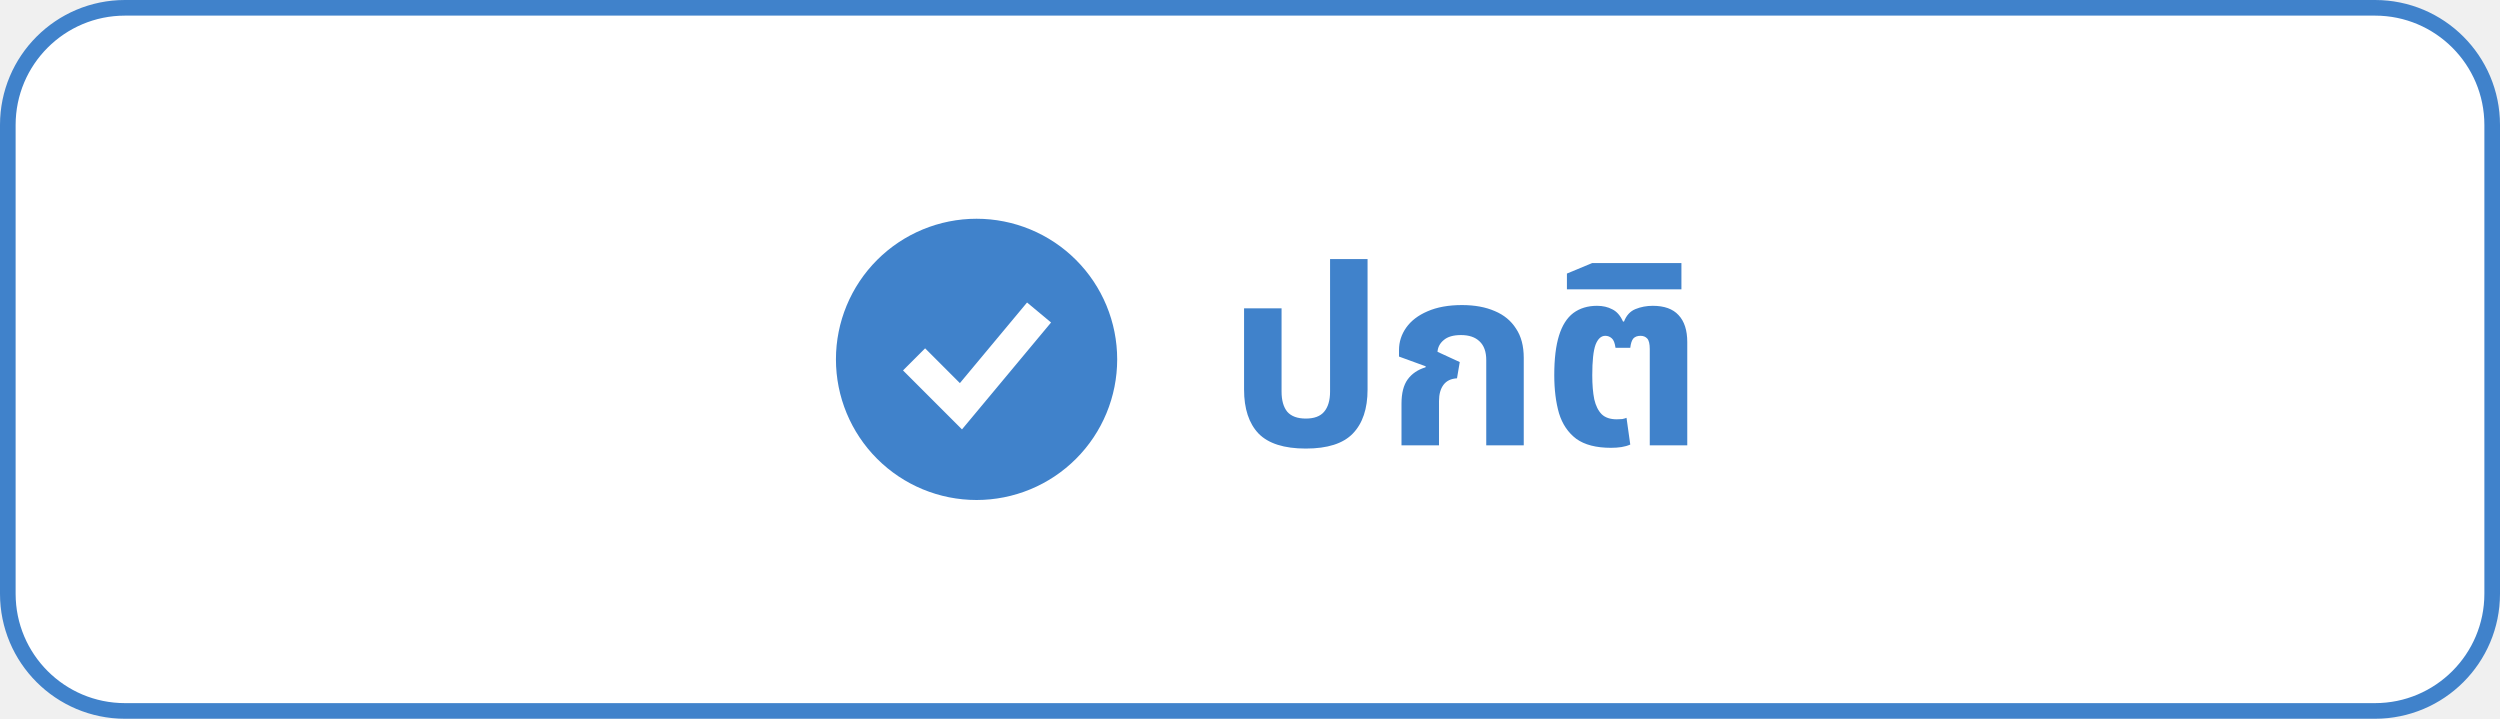
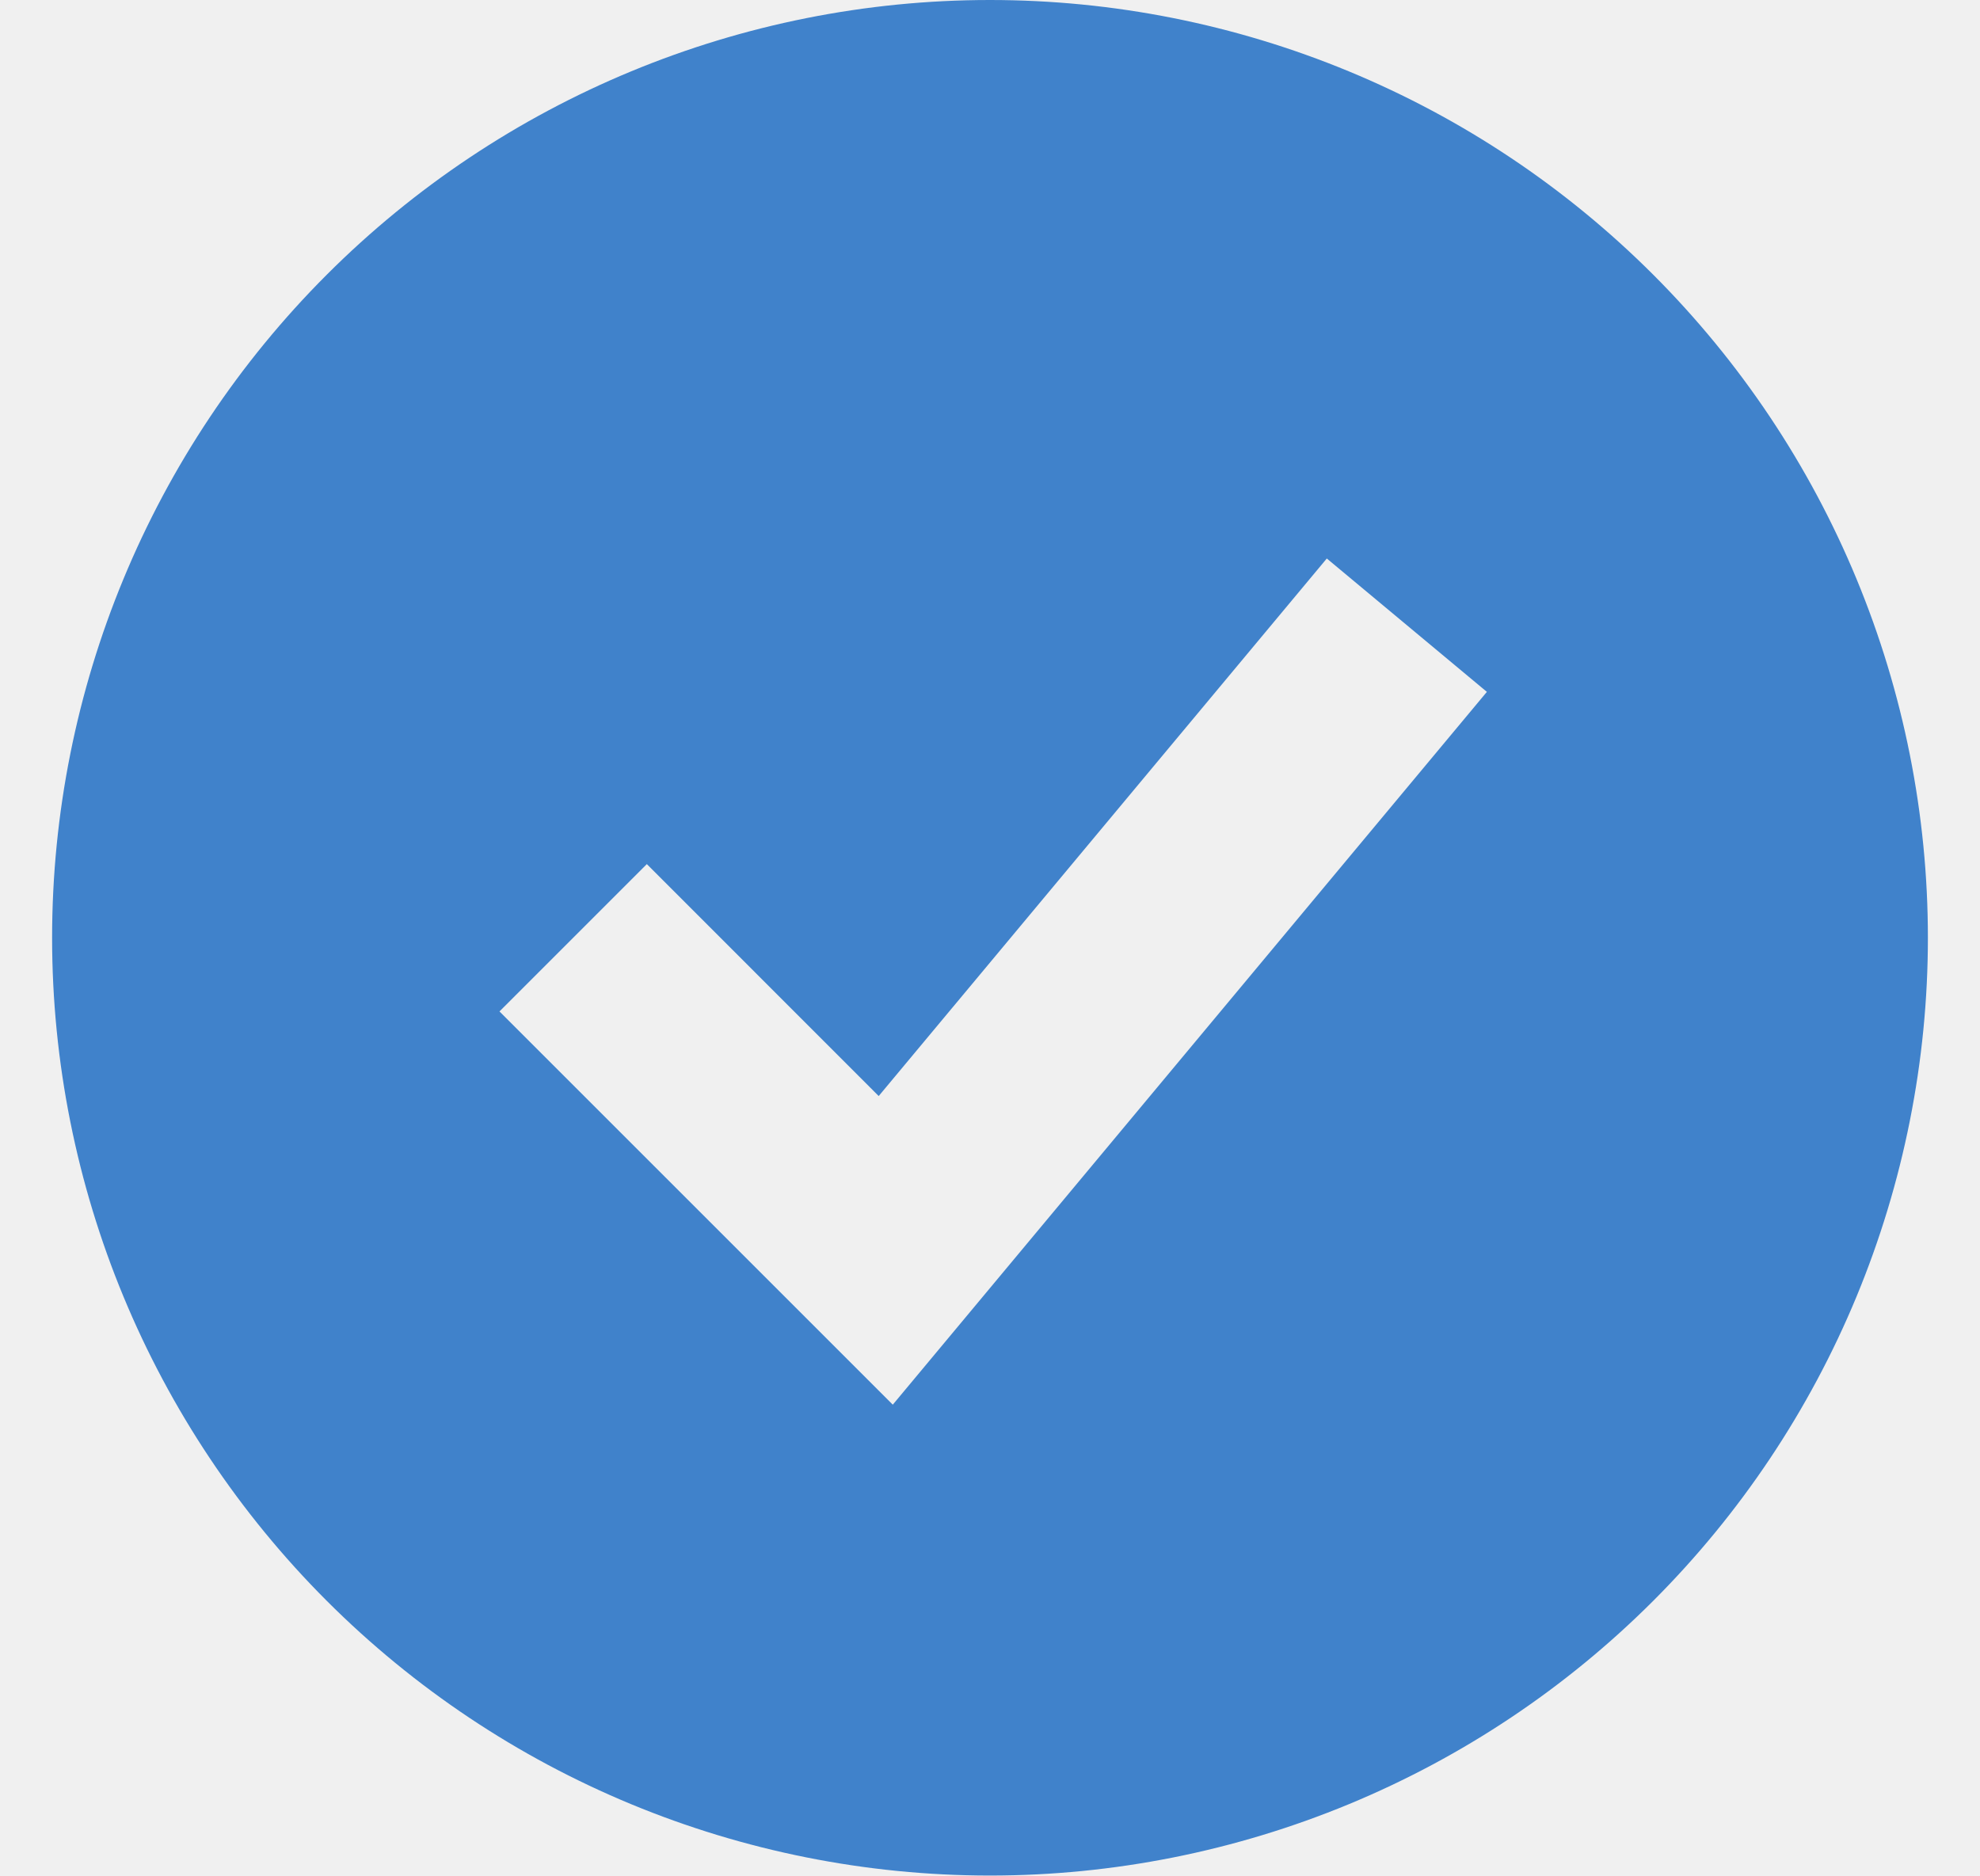
- <svg xmlns="http://www.w3.org/2000/svg" width="160" height="46" viewBox="0 0 160 46" fill="none">
-   <rect x="0.5" y="0.5" width="159" height="45" rx="7.5" fill="white" />
-   <rect x="0.5" y="0.5" width="159" height="45" rx="7.5" stroke="#4082CB" />
-   <path fill-rule="evenodd" clip-rule="evenodd" d="M62.5 32C63.682 32 64.852 31.767 65.944 31.315C67.036 30.863 68.028 30.2 68.864 29.364C69.7 28.528 70.363 27.536 70.815 26.444C71.267 25.352 71.5 24.182 71.5 23C71.5 21.818 71.267 20.648 70.815 19.556C70.363 18.464 69.7 17.472 68.864 16.636C68.028 15.8 67.036 15.137 65.944 14.685C64.852 14.233 63.682 14 62.5 14C60.113 14 57.824 14.948 56.136 16.636C54.448 18.324 53.5 20.613 53.5 23C53.5 25.387 54.448 27.676 56.136 29.364C57.824 31.052 60.113 32 62.5 32ZM62.268 26.64L67.268 20.64L65.732 19.36L61.432 24.519L59.207 22.293L57.793 23.707L60.793 26.707L61.567 27.481L62.268 26.64Z" fill="#4082CB" />
-   <path d="M83.572 28.708C82.185 28.708 81.177 28.388 80.548 27.748C79.929 27.097 79.62 26.159 79.62 24.932V19.732H82.02V25.06C82.02 25.625 82.143 26.057 82.388 26.356C82.644 26.644 83.039 26.788 83.572 26.788C84.105 26.788 84.495 26.644 84.74 26.356C84.996 26.057 85.124 25.625 85.124 25.06V16.58H87.524V24.932C87.524 26.159 87.209 27.097 86.58 27.748C85.961 28.388 84.959 28.708 83.572 28.708ZM89.696 28.5V25.828C89.696 25.156 89.83 24.639 90.096 24.276C90.363 23.913 90.742 23.657 91.232 23.508L91.248 23.444L89.536 22.82V22.404C89.536 21.881 89.691 21.401 90 20.964C90.31 20.527 90.763 20.18 91.36 19.924C91.968 19.657 92.704 19.524 93.568 19.524C94.379 19.524 95.078 19.652 95.664 19.908C96.251 20.153 96.704 20.527 97.024 21.028C97.355 21.519 97.52 22.143 97.52 22.9V28.5H95.12V23.044C95.12 22.511 94.976 22.111 94.688 21.844C94.411 21.577 94.016 21.444 93.504 21.444C93.014 21.444 92.646 21.551 92.4 21.764C92.155 21.967 92.022 22.217 92 22.516L93.424 23.172L93.248 24.212C92.864 24.233 92.576 24.372 92.384 24.628C92.192 24.884 92.096 25.231 92.096 25.668V28.5H89.696ZM103.105 28.66C102.155 28.66 101.414 28.468 100.881 28.084C100.358 27.689 99.99 27.145 99.777 26.452C99.574 25.748 99.473 24.932 99.473 24.004C99.473 22.969 99.574 22.127 99.777 21.476C99.979 20.825 100.283 20.345 100.689 20.036C101.105 19.727 101.611 19.572 102.209 19.572C102.582 19.572 102.907 19.647 103.185 19.796C103.473 19.935 103.702 20.196 103.873 20.58H103.937C104.086 20.185 104.331 19.919 104.673 19.78C105.014 19.641 105.382 19.572 105.777 19.572C106.513 19.572 107.062 19.769 107.425 20.164C107.798 20.559 107.985 21.135 107.985 21.892V28.5H105.585V22.34C105.585 22.009 105.531 21.785 105.425 21.668C105.318 21.551 105.174 21.492 104.993 21.492C104.79 21.492 104.635 21.551 104.529 21.668C104.433 21.785 104.369 21.983 104.337 22.26H103.393C103.35 21.951 103.27 21.748 103.153 21.652C103.035 21.545 102.897 21.492 102.737 21.492C102.47 21.492 102.262 21.684 102.113 22.068C101.974 22.452 101.905 23.103 101.905 24.02C101.905 24.617 101.947 25.129 102.033 25.556C102.129 25.972 102.289 26.292 102.513 26.516C102.737 26.729 103.057 26.836 103.473 26.836C103.601 26.836 103.718 26.831 103.825 26.82C103.931 26.799 104.022 26.772 104.097 26.74L104.337 28.452C104.166 28.527 103.979 28.58 103.777 28.612C103.574 28.644 103.35 28.66 103.105 28.66ZM100.283 18.516V17.508L101.899 16.836H107.611V18.516H100.283Z" fill="#4082CB" />
+ <svg xmlns="http://www.w3.org/2000/svg" width="19" height="18" viewBox="0 0 19 18" fill="none">
+   <path fill-rule="evenodd" clip-rule="evenodd" d="M9.5 18C10.682 18 11.852 17.767 12.944 17.315C14.036 16.863 15.028 16.2 15.864 15.364C16.7 14.528 17.363 13.536 17.815 12.444C18.267 11.352 18.5 10.182 18.5 9C18.5 7.818 18.267 6.648 17.815 5.556C17.363 4.464 16.7 3.472 15.864 2.636C15.028 1.8 14.036 1.137 12.944 0.685C11.852 0.233 10.682 -1.76116e-08 9.5 0C7.113 3.55683e-08 4.824 0.948 3.136 2.636C1.448 4.324 0.5 6.613 0.5 9C0.5 11.387 1.448 13.676 3.136 15.364C4.824 17.052 7.113 18 9.5 18ZM9.268 12.64L14.268 6.64L12.732 5.36L8.432 10.519L6.207 8.293L4.793 9.707L7.793 12.707L8.567 13.481L9.268 12.64Z" fill="#4082CB" />
</svg>
